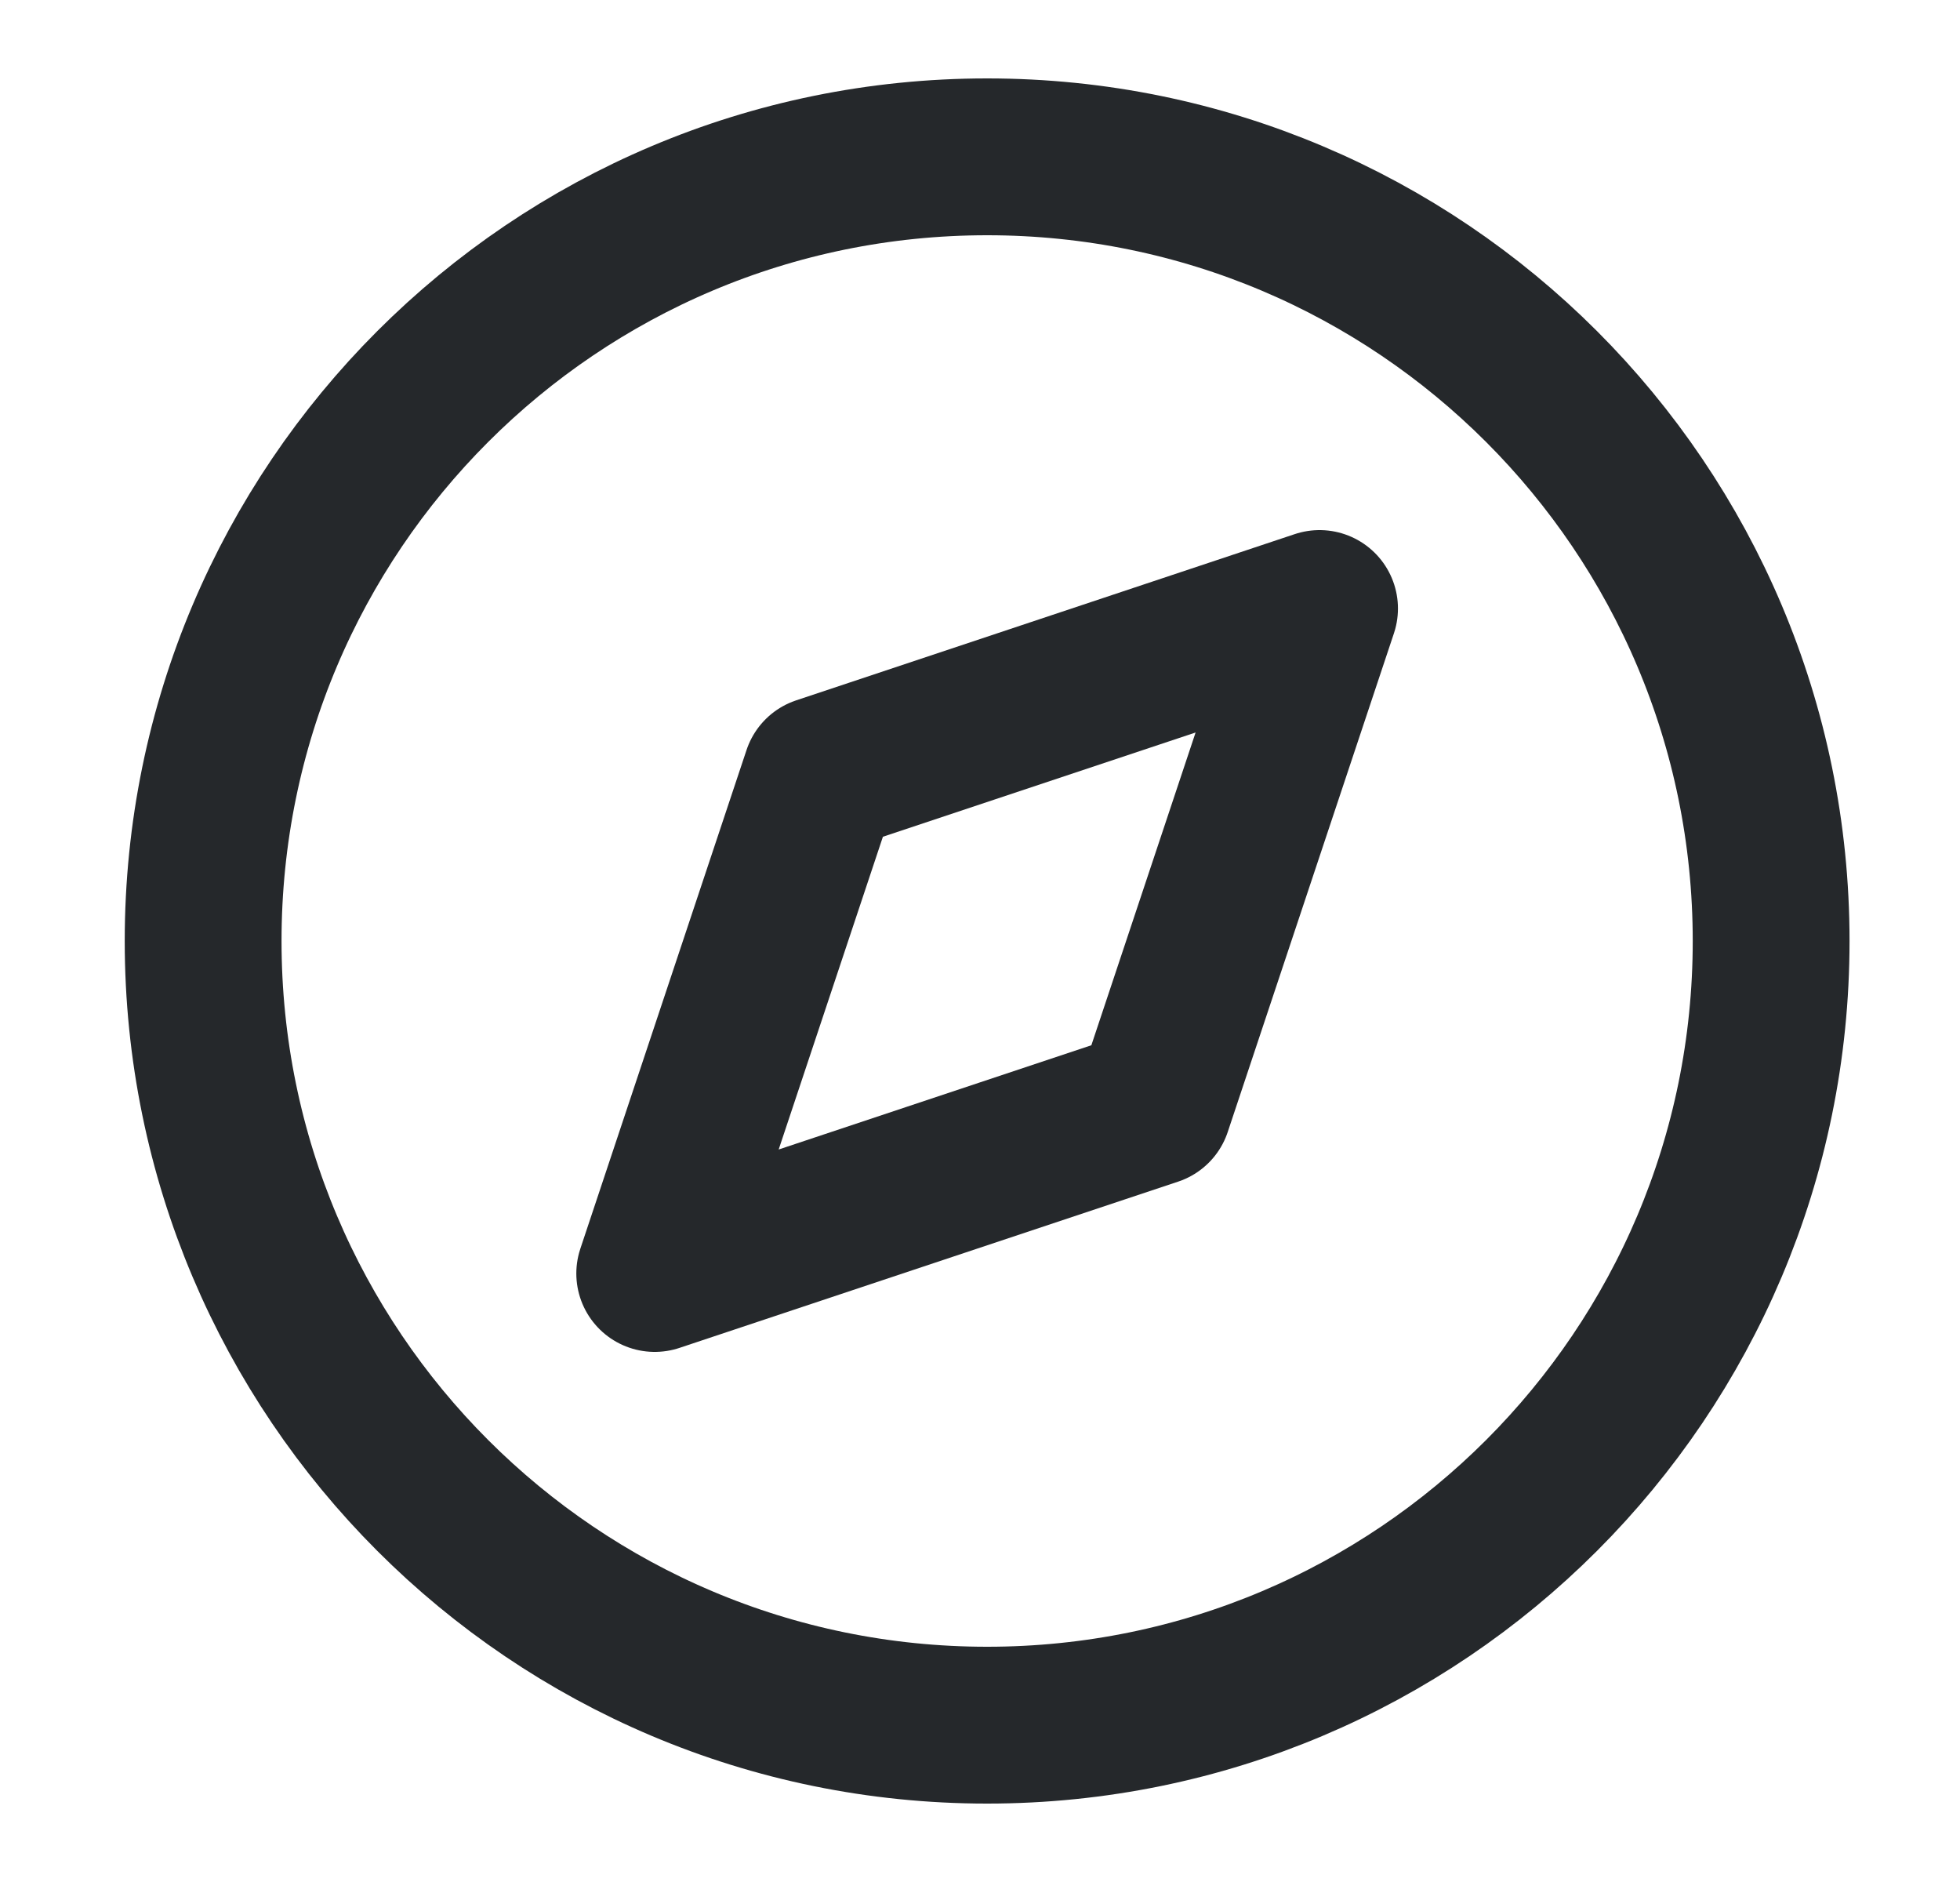
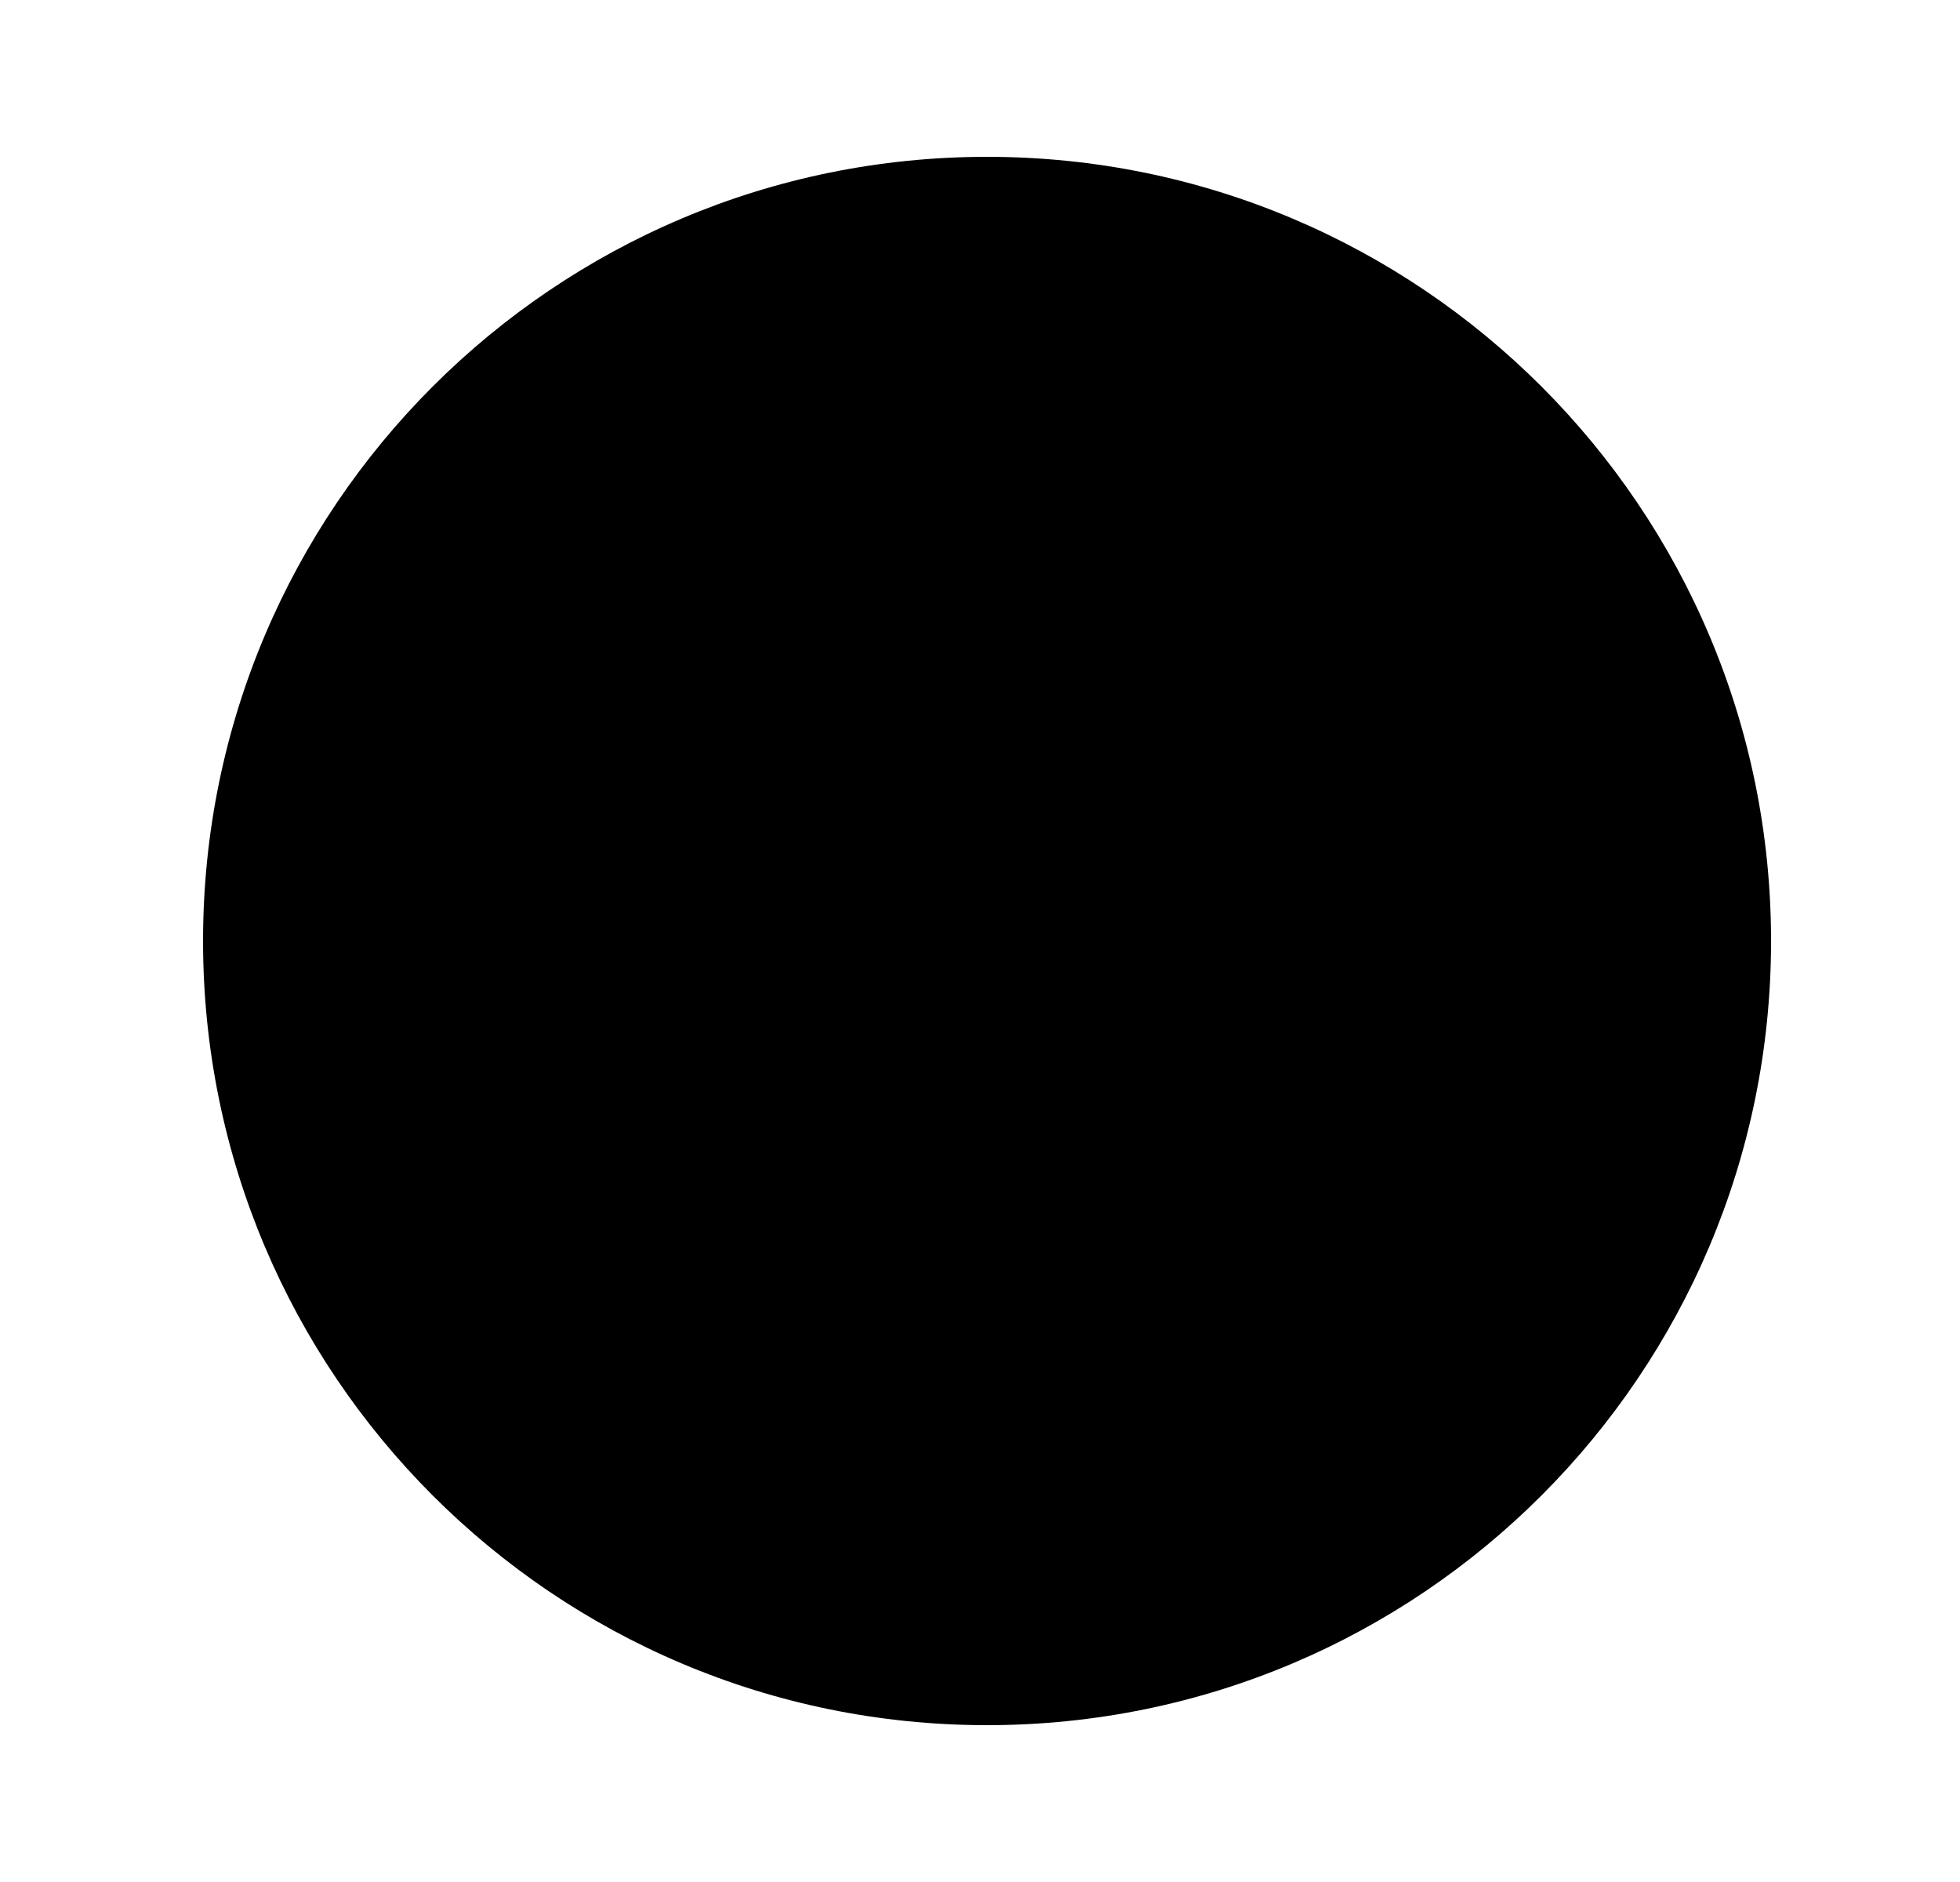
- <svg xmlns="http://www.w3.org/2000/svg" width="25" height="24" viewBox="0 0 25 24" fill="none">
-   <path d="M12.591 22C18.114 22 22.591 17.523 22.591 12C22.591 6.477 18.114 2 12.591 2C7.068 2 2.591 6.477 2.591 12C2.591 17.523 7.068 22 12.591 22Z" stroke="#25282B" stroke-width="2" stroke-linecap="round" stroke-linejoin="round" />
-   <path d="M16.831 7.76L14.711 14.12L8.351 16.24L10.471 9.88L16.831 7.76Z" stroke="#25282B" stroke-width="2" stroke-linecap="round" stroke-linejoin="round" />
+ <svg xmlns="http://www.w3.org/2000/svg" viewBox="0 0 25 24">
+   <path stroke-linecap="round" stroke-linejoin="round" stroke-width="2" d="M12.59 22c5.524 0 10-4.477 10-10s-4.476-10-10-10c-5.522 0-10 4.477-10 10s4.478 10 10 10Z" />
+   <path stroke-linecap="round" stroke-linejoin="round" stroke-width="2" d="m16.83 7.76-2.12 6.36-6.36 2.12 2.12-6.36 6.36-2.12Z" />
</svg>
